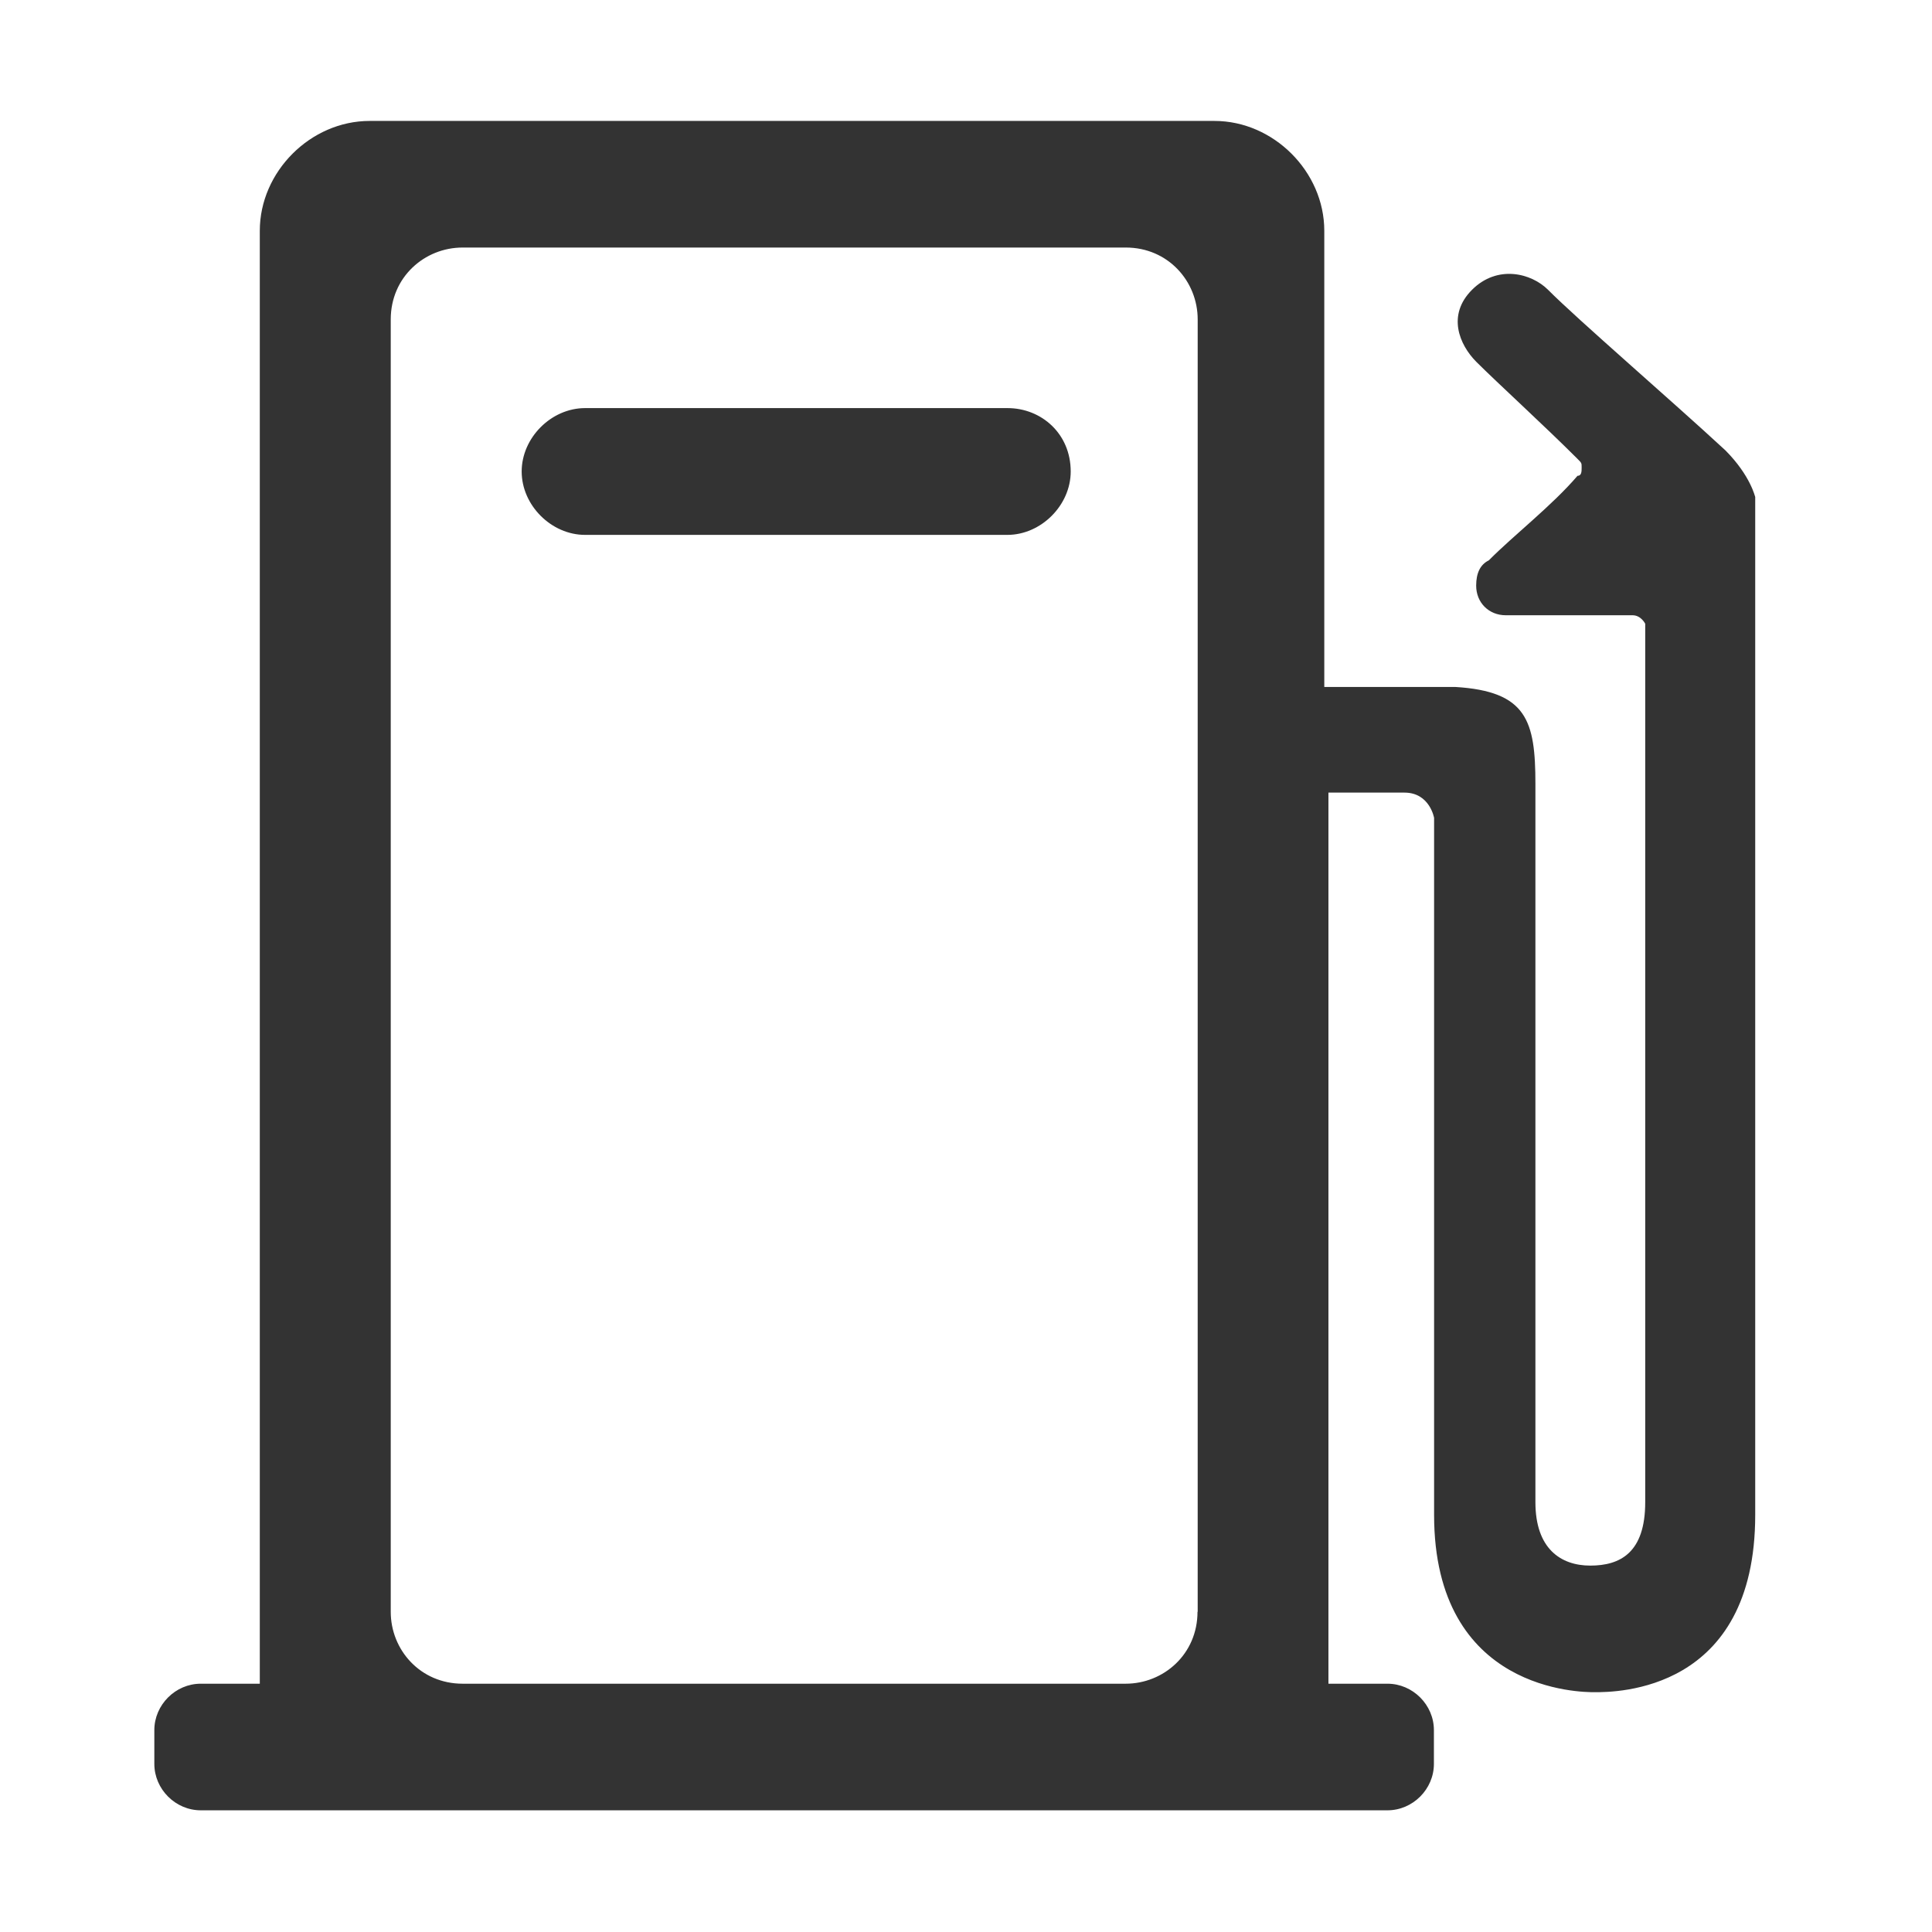
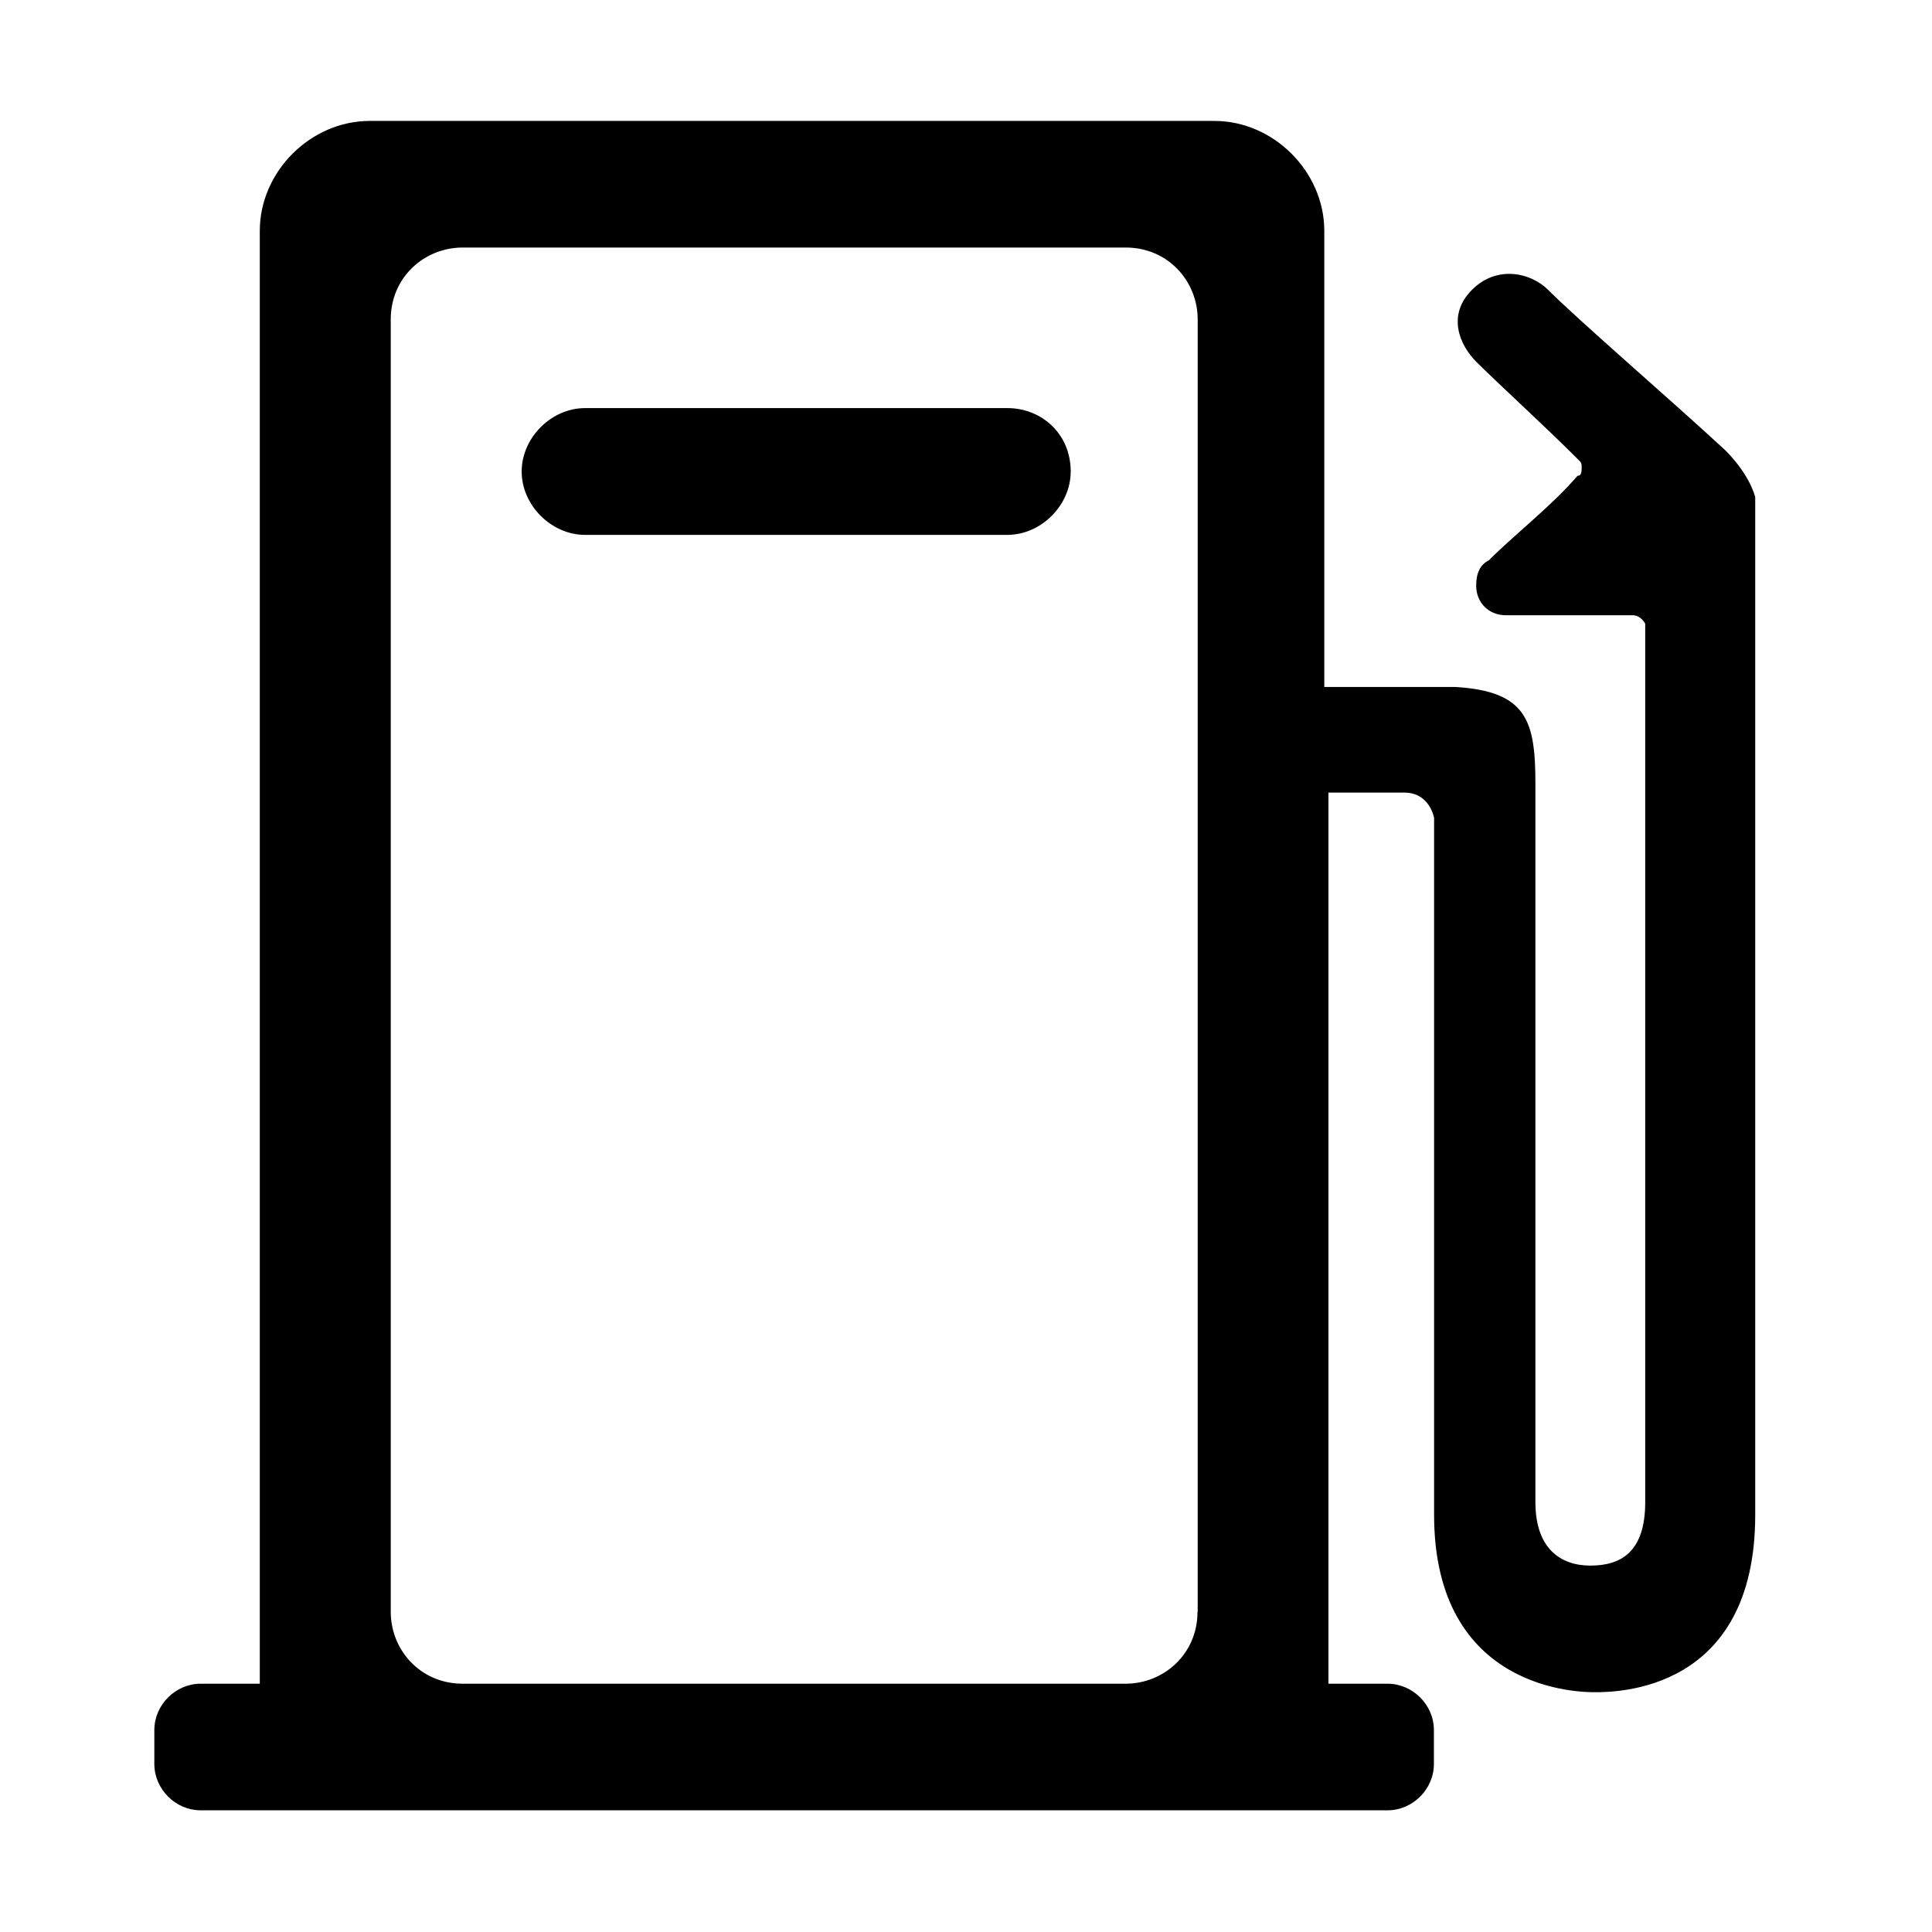
<svg xmlns="http://www.w3.org/2000/svg" t="1717058030982" class="icon" viewBox="0 0 1024 1024" version="1.1" p-id="3841" width="200" height="200">
-   <path d="M567.5 249.9c0 17.9-15.7 33.6-33.6 33.6H310.1c-17.9 0-33.6-15.7-33.6-33.6 0-17.9 15.7-33.6 33.6-33.6H534c17.9 0 33.5 13.5 33.5 33.6z m0 0" fill="#333333" p-id="3842" />
-   <path d="M914.5 238.7c-29.1-26.9-78.4-69.4-94-85.1-8.9-8.9-26.9-13.4-40.3 0-13.4 13.4-6.7 29.1 2.2 38.1 11.2 11.2 35.8 33.6 53.7 51.5 2.2 2.2 2.2 2.2 2.2 4.5 0 2.2 0 4.5-2.2 4.5-13.4 15.7-33.6 31.3-47 44.8-4.5 2.2-6.7 6.7-6.7 13.4 0 9 6.7 15.7 15.7 15.7h67.2c4.5 0 6.7 4.5 6.7 4.5v465.6c0 26.9-13.4 33.6-29.1 33.6-15.7 0-29.1-9-29.1-33.6V415.6c0-33.6-4.5-49.2-42.5-51.5h-69.4V122.3c0-31.3-26.9-58.2-58.2-58.2H195.9c-31.3 0-58.2 26.9-58.2 58.2v770.1h-31.3c-13.4 0-24.6 11.2-24.6 24.6v17.9c0 13.4 11.2 24.6 24.6 24.6h629c13.4 0 24.6-11.2 24.6-24.6V917c0-13.4-11.2-24.6-24.6-24.6h-31.3V420.1h40.3c13.4 0 15.7 13.4 15.7 13.4v369.4c0 94 78.4 94 85.1 94 11.2 0 85.1 0 85.1-94V263.4c-0.1 0-2.4-11.2-15.8-24.7zM634.7 854.3c0 22.4-17.9 38.1-38.1 38.1H245.2c-22.4 0-38.1-17.9-38.1-38.1v-685c0-22.4 17.9-38.1 38.1-38.1h351.5c22.4 0 38.1 17.9 38.1 38.1v685z m0 0" fill="#333333" p-id="3843" />
+   <path d="M567.5 249.9c0 17.9-15.7 33.6-33.6 33.6H310.1c-17.9 0-33.6-15.7-33.6-33.6 0-17.9 15.7-33.6 33.6-33.6H534c17.9 0 33.5 13.5 33.5 33.6z m0 0" fill="currentColor" p-id="3842" />
+   <path d="M914.5 238.7c-29.1-26.9-78.4-69.4-94-85.1-8.9-8.9-26.9-13.4-40.3 0-13.4 13.4-6.7 29.1 2.2 38.1 11.2 11.2 35.8 33.6 53.7 51.5 2.2 2.2 2.2 2.2 2.2 4.5 0 2.2 0 4.5-2.2 4.5-13.4 15.7-33.6 31.3-47 44.8-4.5 2.2-6.7 6.7-6.7 13.4 0 9 6.7 15.7 15.7 15.7h67.2c4.5 0 6.7 4.5 6.7 4.5v465.6c0 26.9-13.4 33.6-29.1 33.6-15.7 0-29.1-9-29.1-33.6V415.6c0-33.6-4.5-49.2-42.5-51.5h-69.4V122.3c0-31.3-26.9-58.2-58.2-58.2H195.9c-31.3 0-58.2 26.9-58.2 58.2v770.1h-31.3c-13.4 0-24.6 11.2-24.6 24.6v17.9c0 13.4 11.2 24.6 24.6 24.6h629c13.4 0 24.6-11.2 24.6-24.6V917c0-13.4-11.2-24.6-24.6-24.6h-31.3V420.1h40.3c13.4 0 15.7 13.4 15.7 13.4v369.4c0 94 78.4 94 85.1 94 11.2 0 85.1 0 85.1-94V263.4c-0.1 0-2.4-11.2-15.8-24.7zM634.7 854.3c0 22.4-17.9 38.1-38.1 38.1H245.2c-22.4 0-38.1-17.9-38.1-38.1v-685c0-22.4 17.9-38.1 38.1-38.1h351.5c22.4 0 38.1 17.9 38.1 38.1v685z m0 0" fill="currentColor" p-id="3843" />
</svg>
